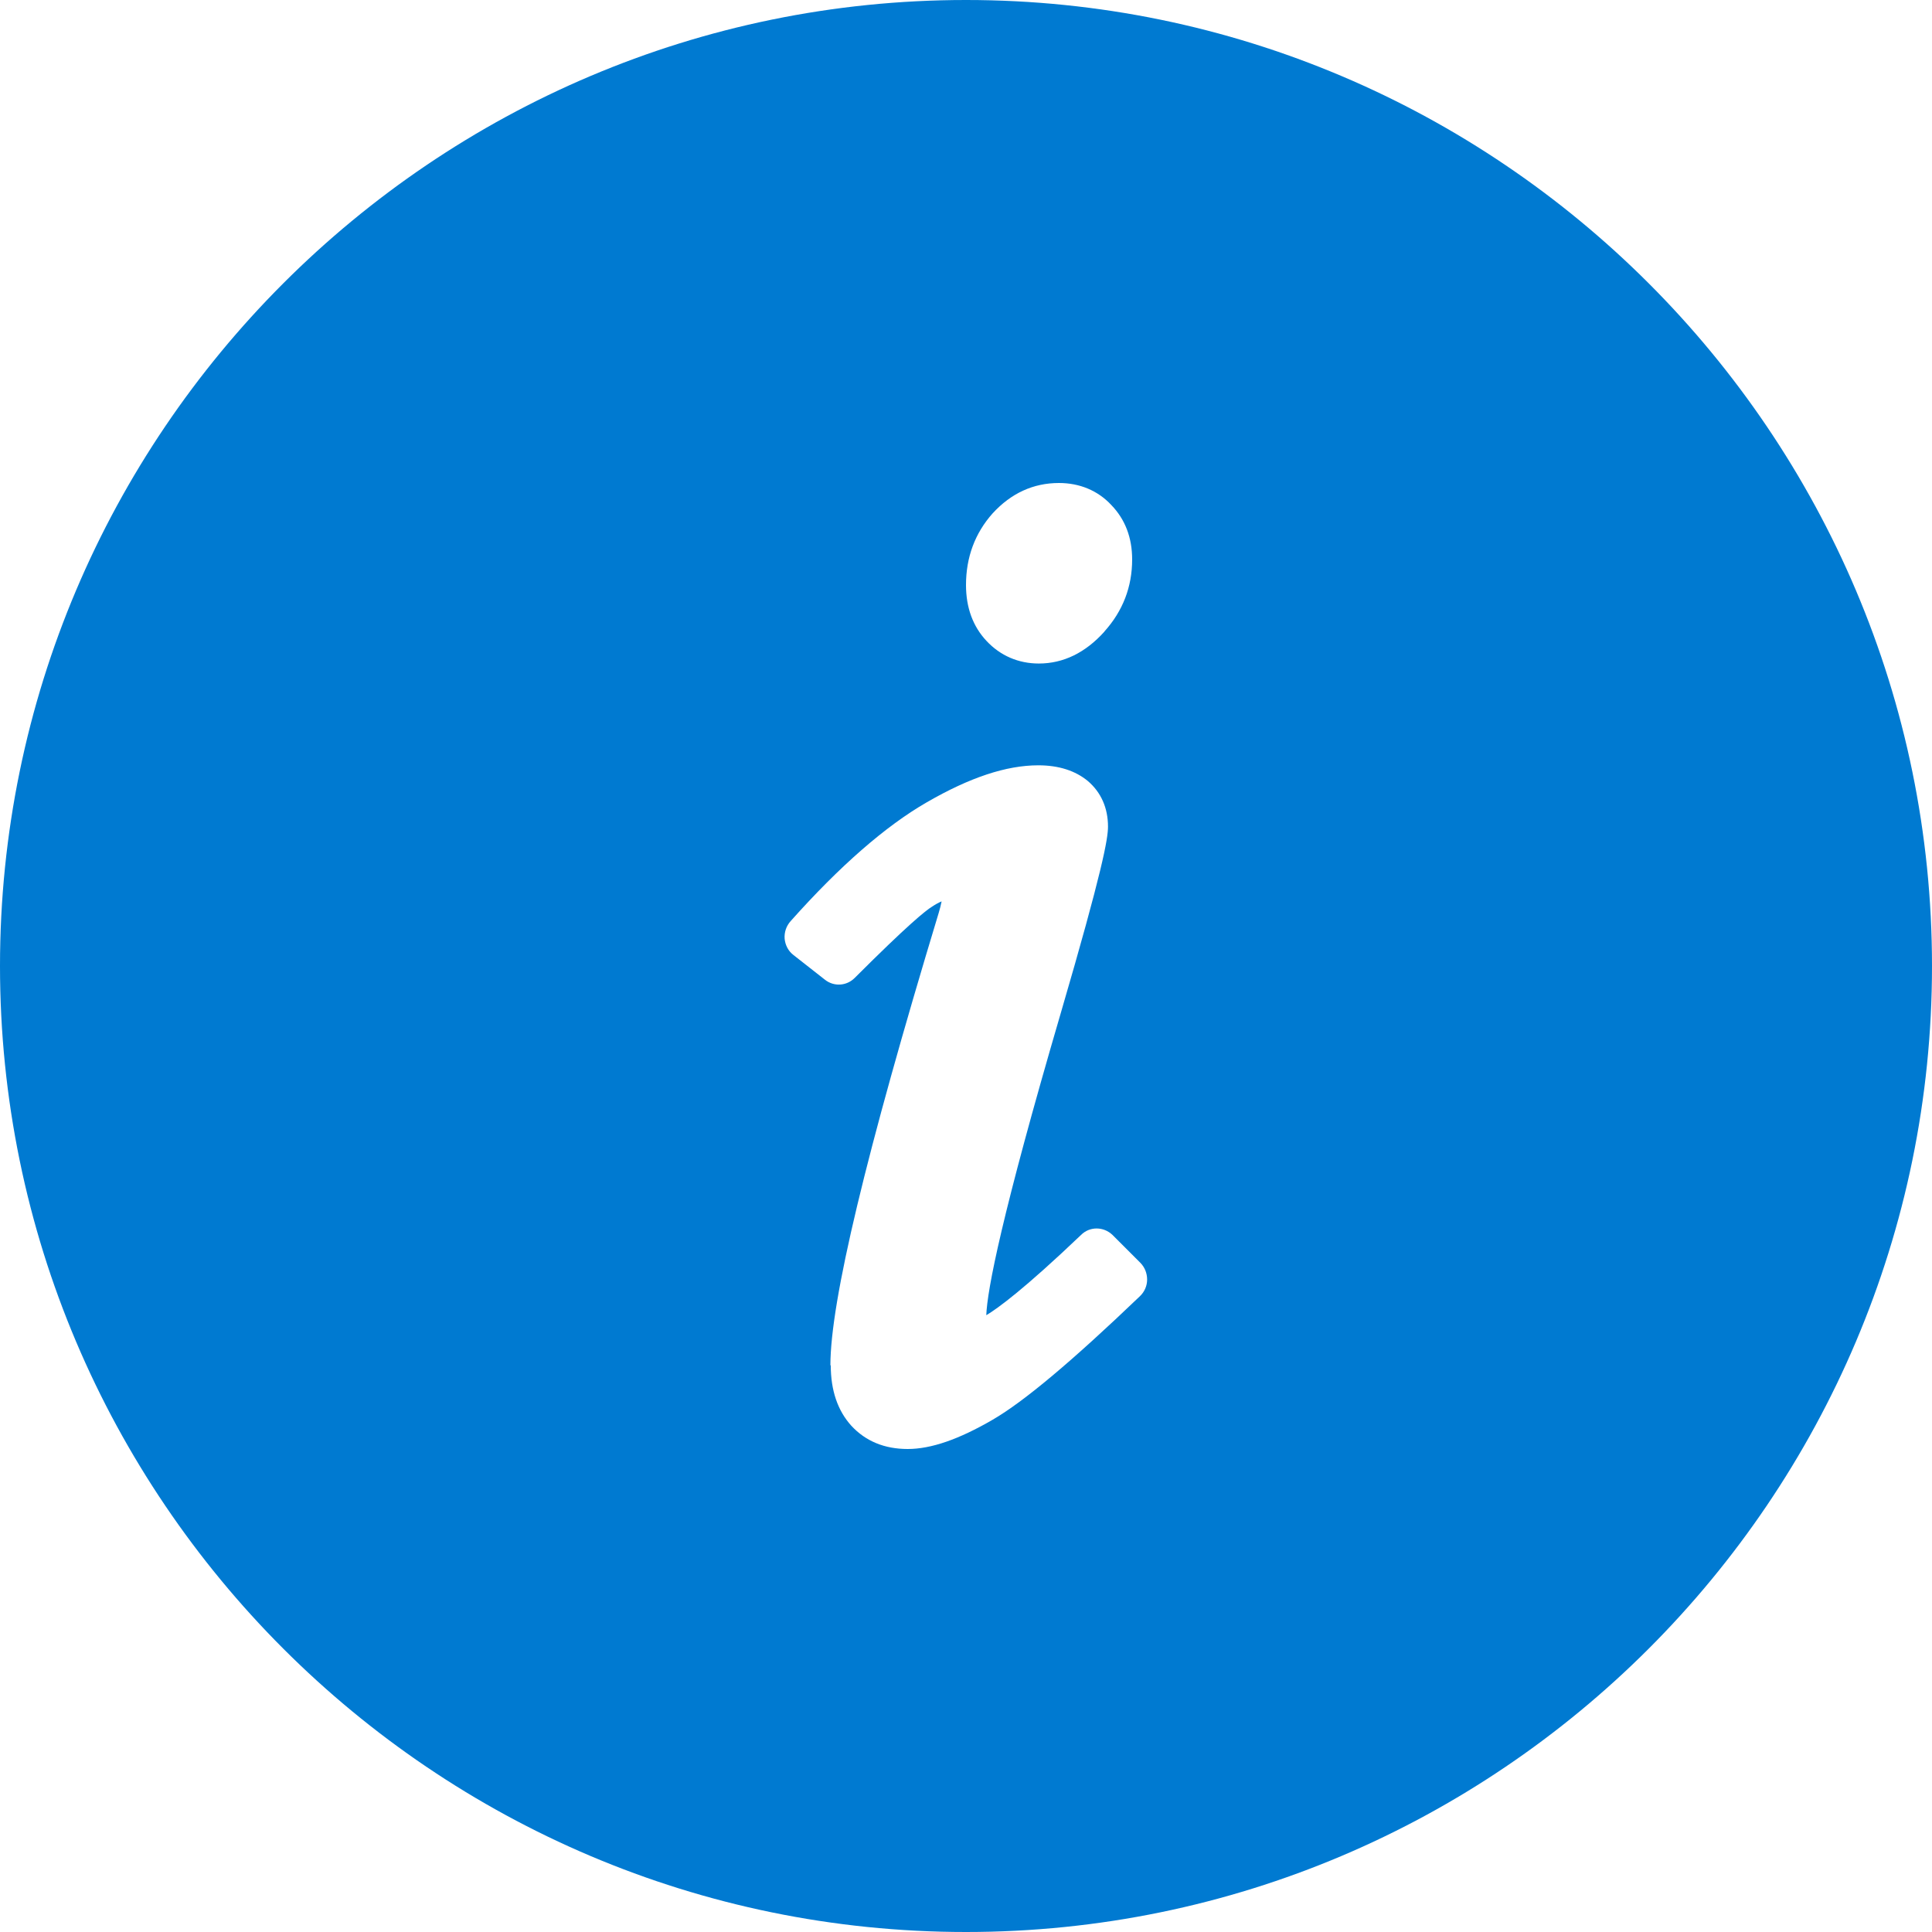
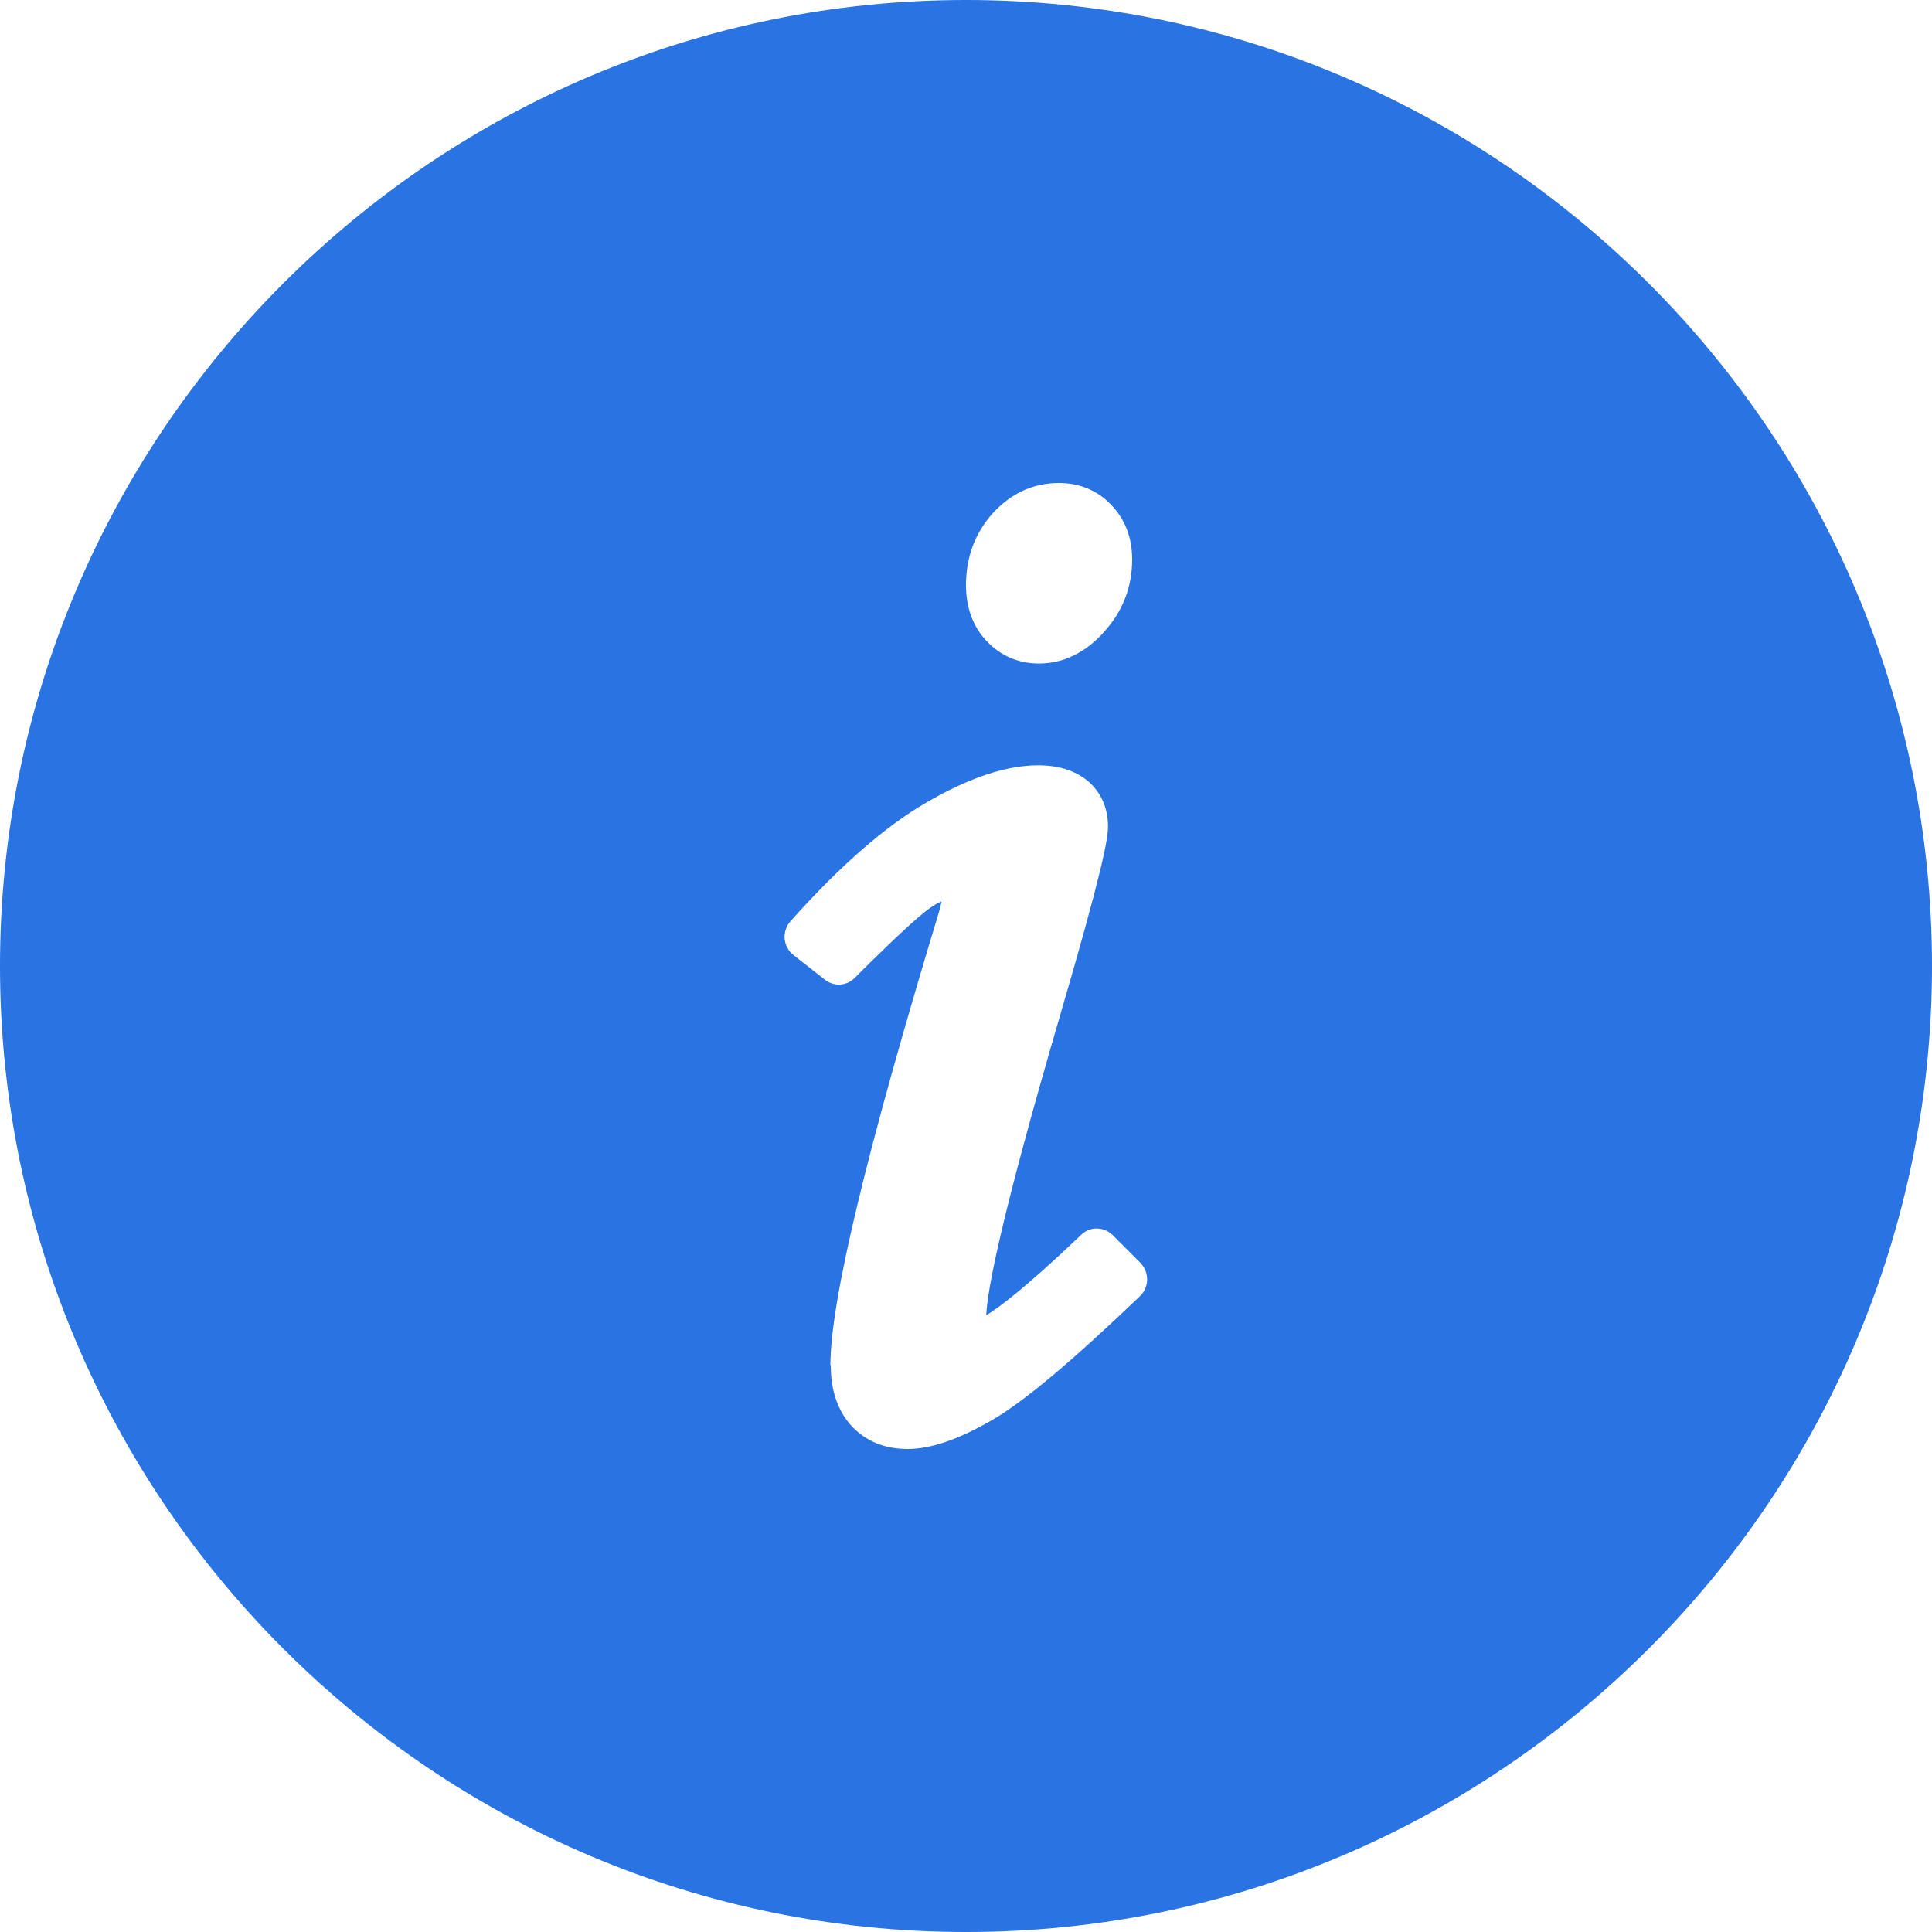
<svg xmlns="http://www.w3.org/2000/svg" viewBox="0 0 16 16" version="1.1">
-   <path d="M8 16c-4.41 0-8-3.59-8-8s3.59-8 8-8 8 3.59 8 8-3.59 8-8 8zm-1.12-4.693c0 .207.057.375.17.5.118.128.275.193.467.193.194 0 .424-.08.703-.242.262-.152.66-.487 1.22-1.023.038-.036.06-.086.06-.138 0-.053-.02-.103-.057-.14l-.23-.23c-.073-.07-.188-.072-.26 0-.472.45-.692.61-.785.665.008-.21.125-.822.618-2.506.345-1.18.39-1.44.39-1.54 0-.154-.057-.284-.167-.378-.103-.085-.24-.13-.41-.13-.265 0-.567.1-.925.307-.34.196-.72.527-1.126.983-.036.04-.054.092-.05.146.005.053.03.102.073.135l.26.204c.075.06.18.053.247-.014.44-.44.59-.56.64-.59.03-.02.057-.035.08-.044-.006.03-.014.062-.024.095-.604 1.994-.897 3.22-.897 3.747zM9.146 5.23c.153-.17.23-.37.23-.597 0-.18-.058-.332-.172-.45C9.092 4.062 8.94 4 8.77 4c-.213 0-.397.085-.55.252-.145.163-.22.362-.22.593 0 .188.058.344.17.463.114.122.264.187.433.187.204 0 .387-.09.544-.265z" fill="#007AD1" fill-rule="evenodd" />
+   <path d="M8 16c-4.41 0-8-3.59-8-8s3.59-8 8-8 8 3.59 8 8-3.59 8-8 8zm-1.12-4.693c0 .207.057.375.17.5.118.128.275.193.467.193.194 0 .424-.08.703-.242.262-.152.66-.487 1.22-1.023.038-.036.06-.086.06-.138 0-.053-.02-.103-.057-.14l-.23-.23c-.073-.07-.188-.072-.26 0-.472.45-.692.61-.785.665.008-.21.125-.822.618-2.506.345-1.18.39-1.44.39-1.54 0-.154-.057-.284-.167-.378-.103-.085-.24-.13-.41-.13-.265 0-.567.1-.925.307-.34.196-.72.527-1.126.983-.036.04-.054.092-.05.146.005.053.03.102.073.135l.26.204c.075.06.18.053.247-.014.44-.44.59-.56.64-.59.03-.02.057-.035.08-.044-.006.03-.014.062-.024.095-.604 1.994-.897 3.22-.897 3.747zM9.146 5.23c.153-.17.23-.37.23-.597 0-.18-.058-.332-.172-.45C9.092 4.062 8.94 4 8.77 4c-.213 0-.397.085-.55.252-.145.163-.22.362-.22.593 0 .188.058.344.17.463.114.122.264.187.433.187.204 0 .387-.09.544-.265z" fill="#2973E3" fill-rule="evenodd" />
</svg>
